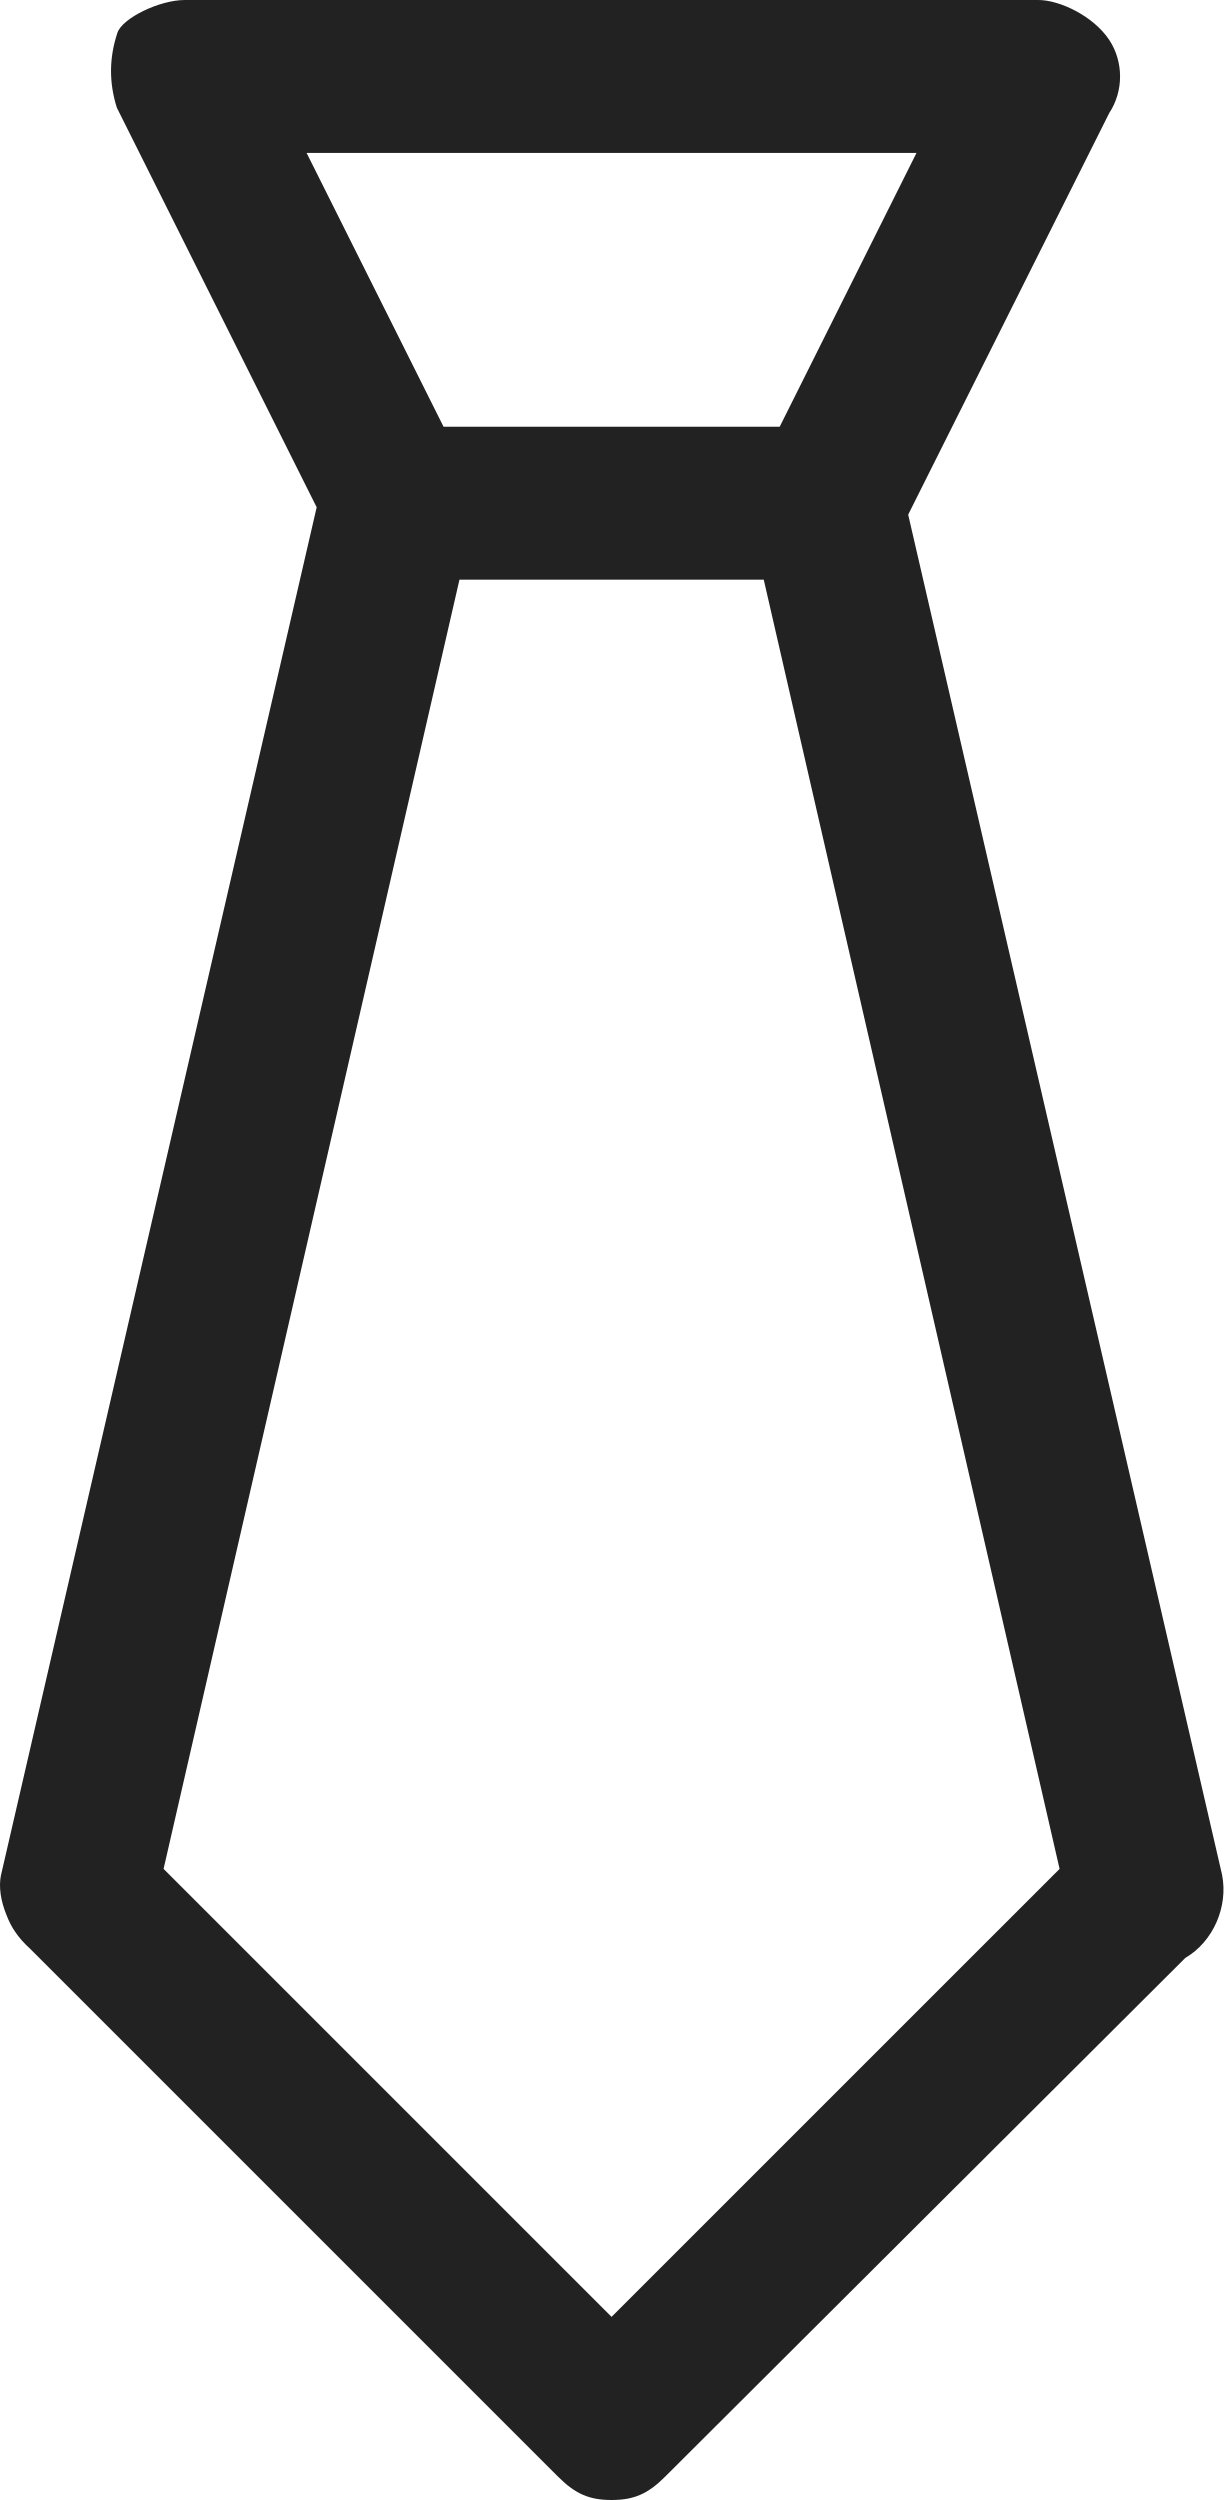
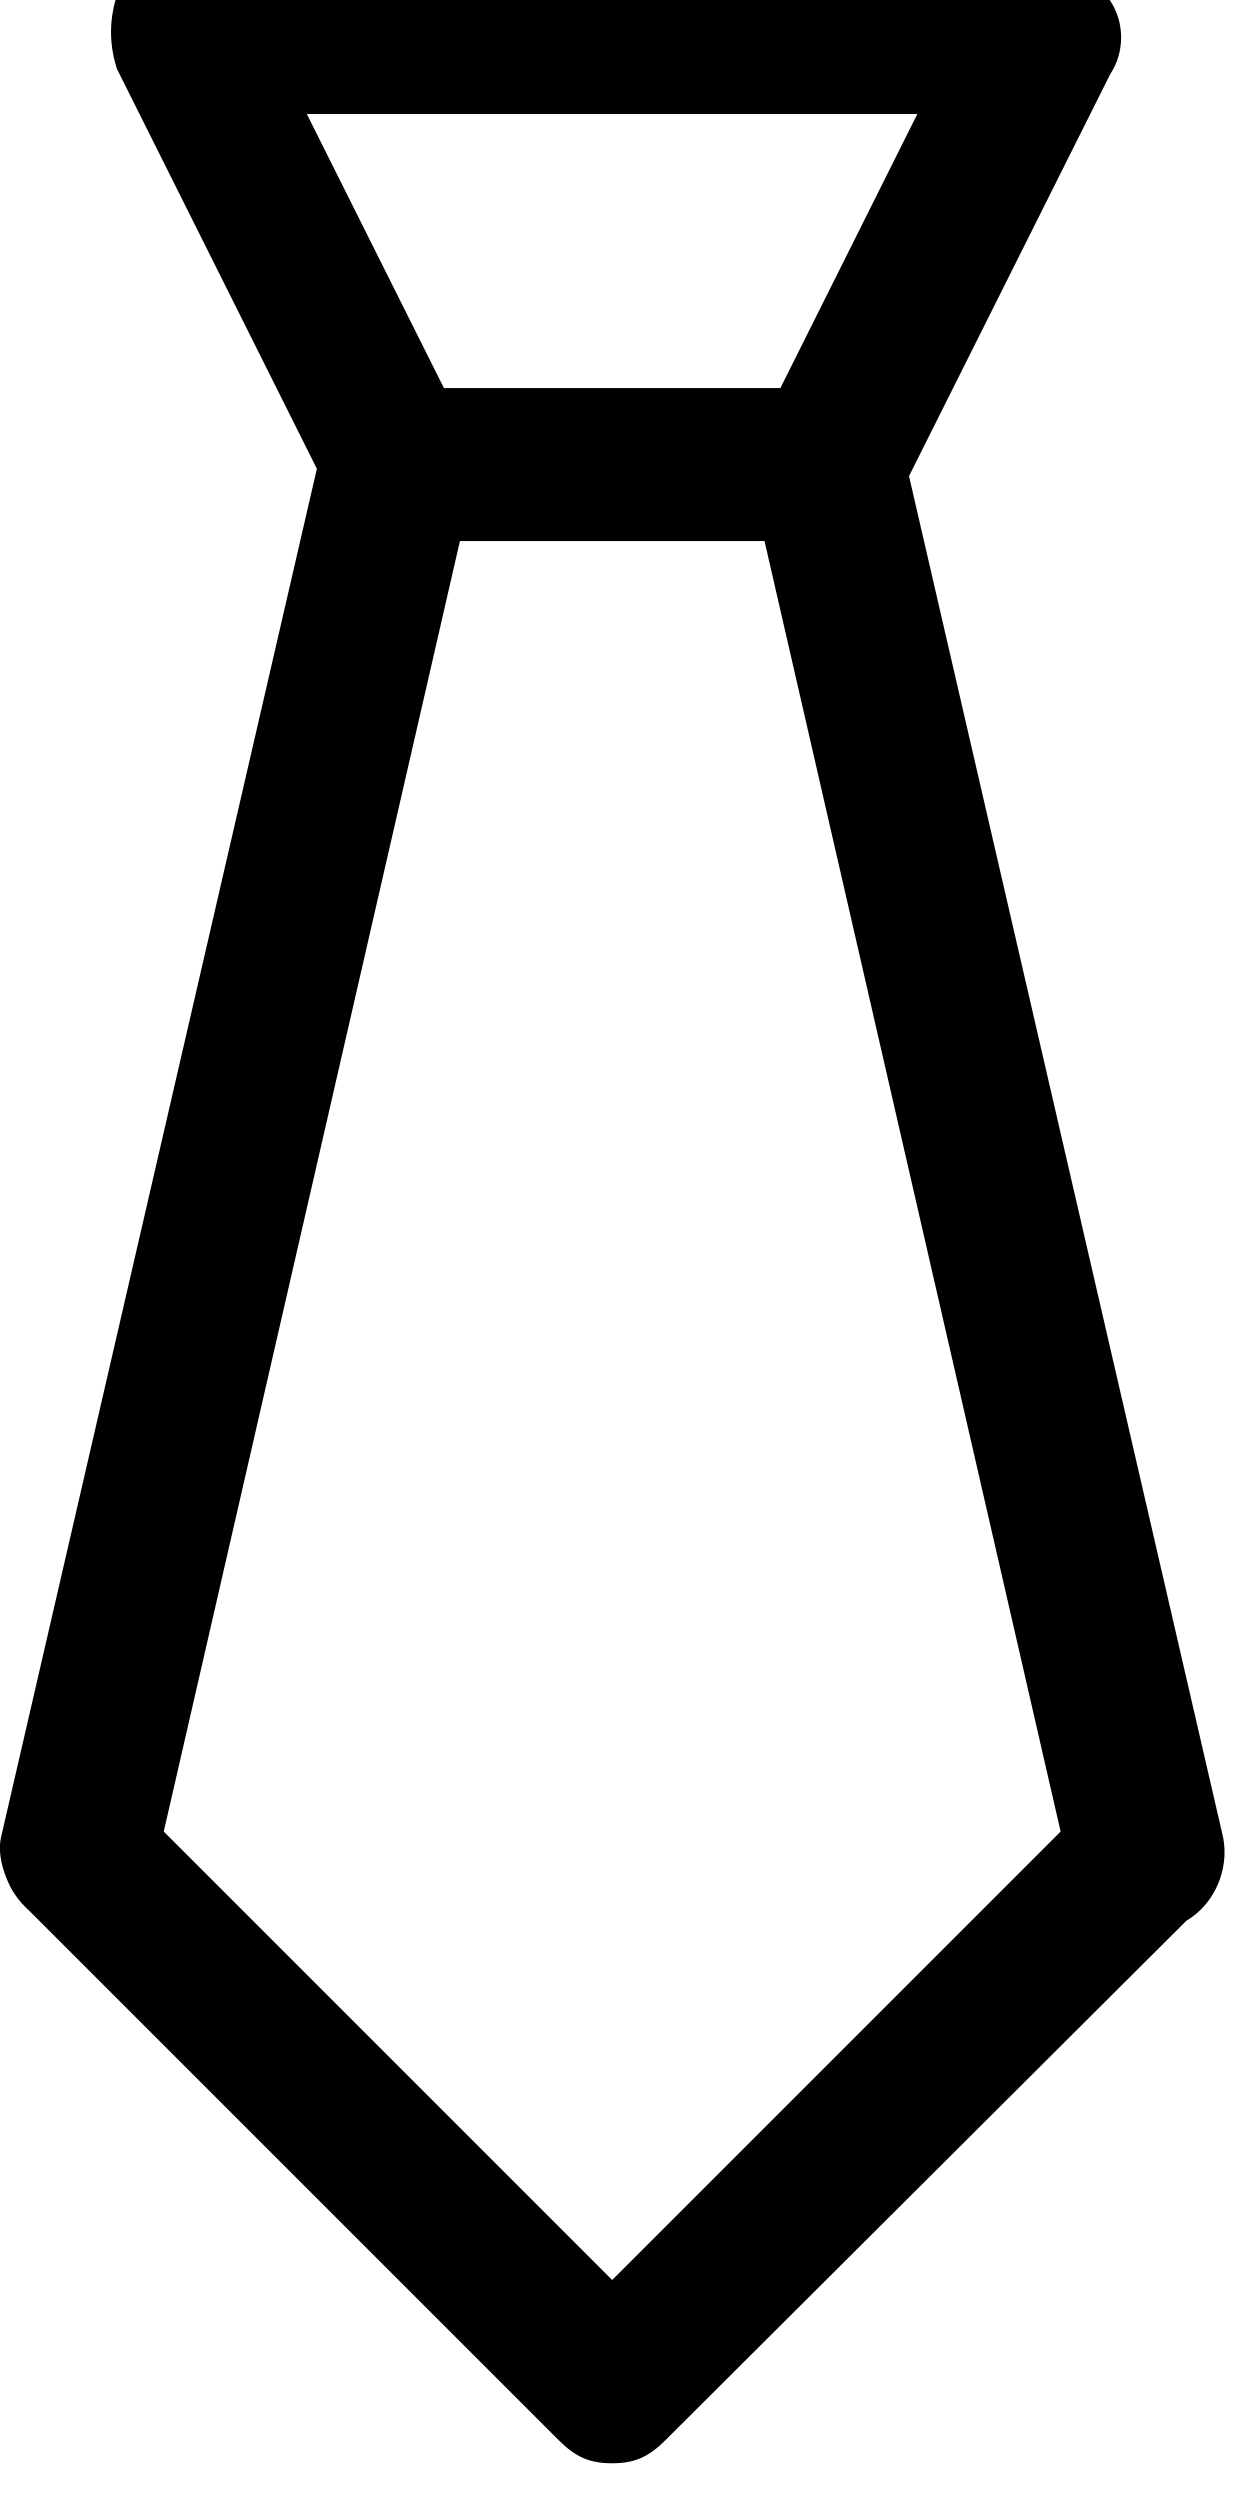
- <svg xmlns="http://www.w3.org/2000/svg" version="1.1" id="Layer_1" x="0px" y="0px" width="122.37px" height="250.043px" viewBox="91.447 23.933 122.37 250.043" enable-background="new 91.447 23.933 122.37 250.043" xml:space="preserve">
-   <path fill="#212221" d="M182.281,75.406l20.104-40.159c1.451-2.191,1.451-5.138,0-7.329c-1.589-2.383-4.947-3.985-7.088-3.985  h-85.366c-2.527,0-6.246,1.808-6.741,3.279c-0.832,2.51-0.852,4.966-0.056,7.494L123.12,74.67L91.537,211.523  c-0.221,1.104-0.035,2.496,0.558,3.944c0.259,0.666,0.528,1.187,0.84,1.64c0.401,0.607,0.911,1.18,1.589,1.799l52.758,52.756  c1.713,1.707,3.105,2.314,5.331,2.314c2.232,0,3.627-0.604,5.338-2.314l52.051-51.906c2.766-1.609,4.311-5.107,3.671-8.32  L182.281,75.406z M122.112,39.229h61L169.43,66.614h-33.619L122.112,39.229z M152.613,255.659l-44.806-44.804l29.594-128.944h30.434  l29.588,128.944L152.613,255.659z" />
+ <svg xmlns="http://www.w3.org/2000/svg" version="1.1" width="16" height="32" viewBox="0 0 16 32">
+   <path d="M11.636 6.093l2.575-5.144c0.186-0.281 0.186-0.658 0-0.939-0.204-0.305-0.634-0.51-0.908-0.51h-10.936c-0.324 0-0.8 0.232-0.864 0.42-0.107 0.322-0.109 0.636-0.007 0.96l2.56 5.12-4.046 17.531c-0.028 0.141-0.004 0.32 0.071 0.505 0.033 0.085 0.068 0.152 0.108 0.21 0.051 0.078 0.117 0.151 0.204 0.23l6.758 6.758c0.219 0.219 0.398 0.296 0.683 0.296s0.465-0.077 0.684-0.296l6.668-6.649c0.354-0.206 0.552-0.654 0.47-1.066l-4.021-17.426zM3.928 1.459h7.814l-1.753 3.508h-4.307l-1.755-3.508zM7.836 29.184l-5.74-5.74 3.791-16.518h3.899l3.79 16.518-5.74 5.74z" />
</svg>
